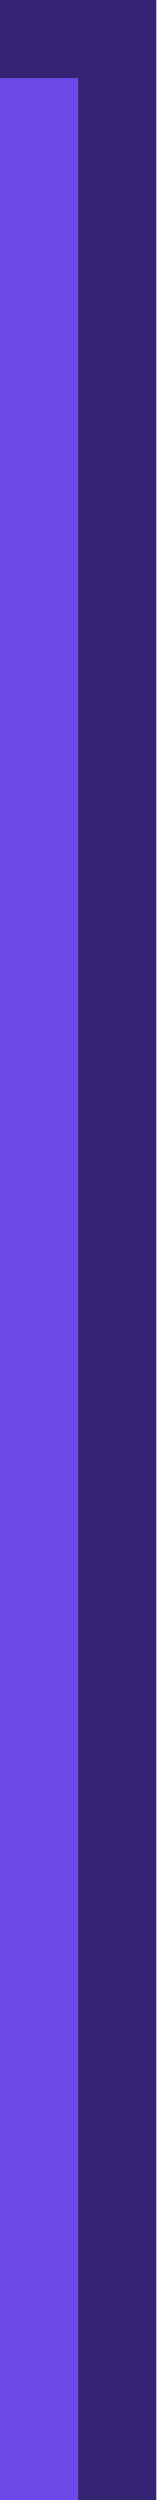
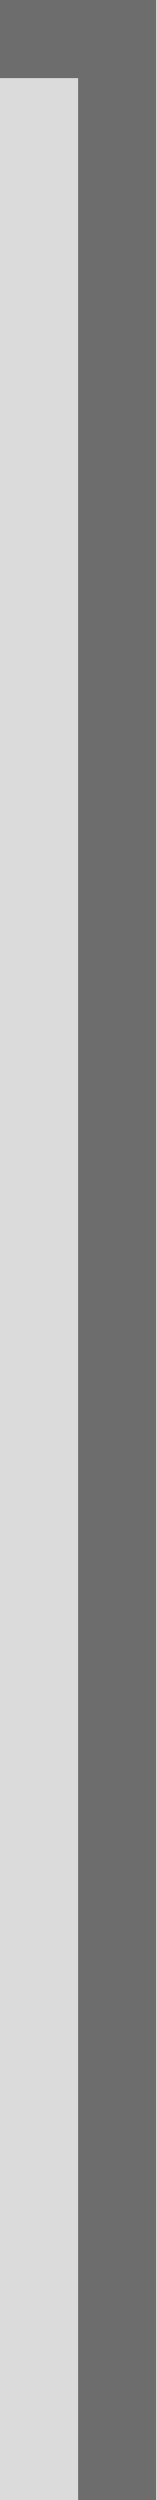
<svg xmlns="http://www.w3.org/2000/svg" width="2" height="32" viewBox="0 0 2 32" version="1.1" id="svg6">
  <defs id="defs10" />
-   <rect width="2" height="32" id="rect2" style="fill:#6b49e6;fill-opacity:1" fill="#E0E0E0" />
+   <rect width="2" height="32" id="rect2" style="fill:#dbdbdb;fill-opacity:1" fill="#E0E0E0" />
  <path id="rect4-6" style="fill:#000000;fill-opacity:1;stroke-width:1;opacity:0.5" d="m 0,2e-7 v 1 H 1 V 32 H 2 V 1 2e-7 H 1 Z" />
</svg>
